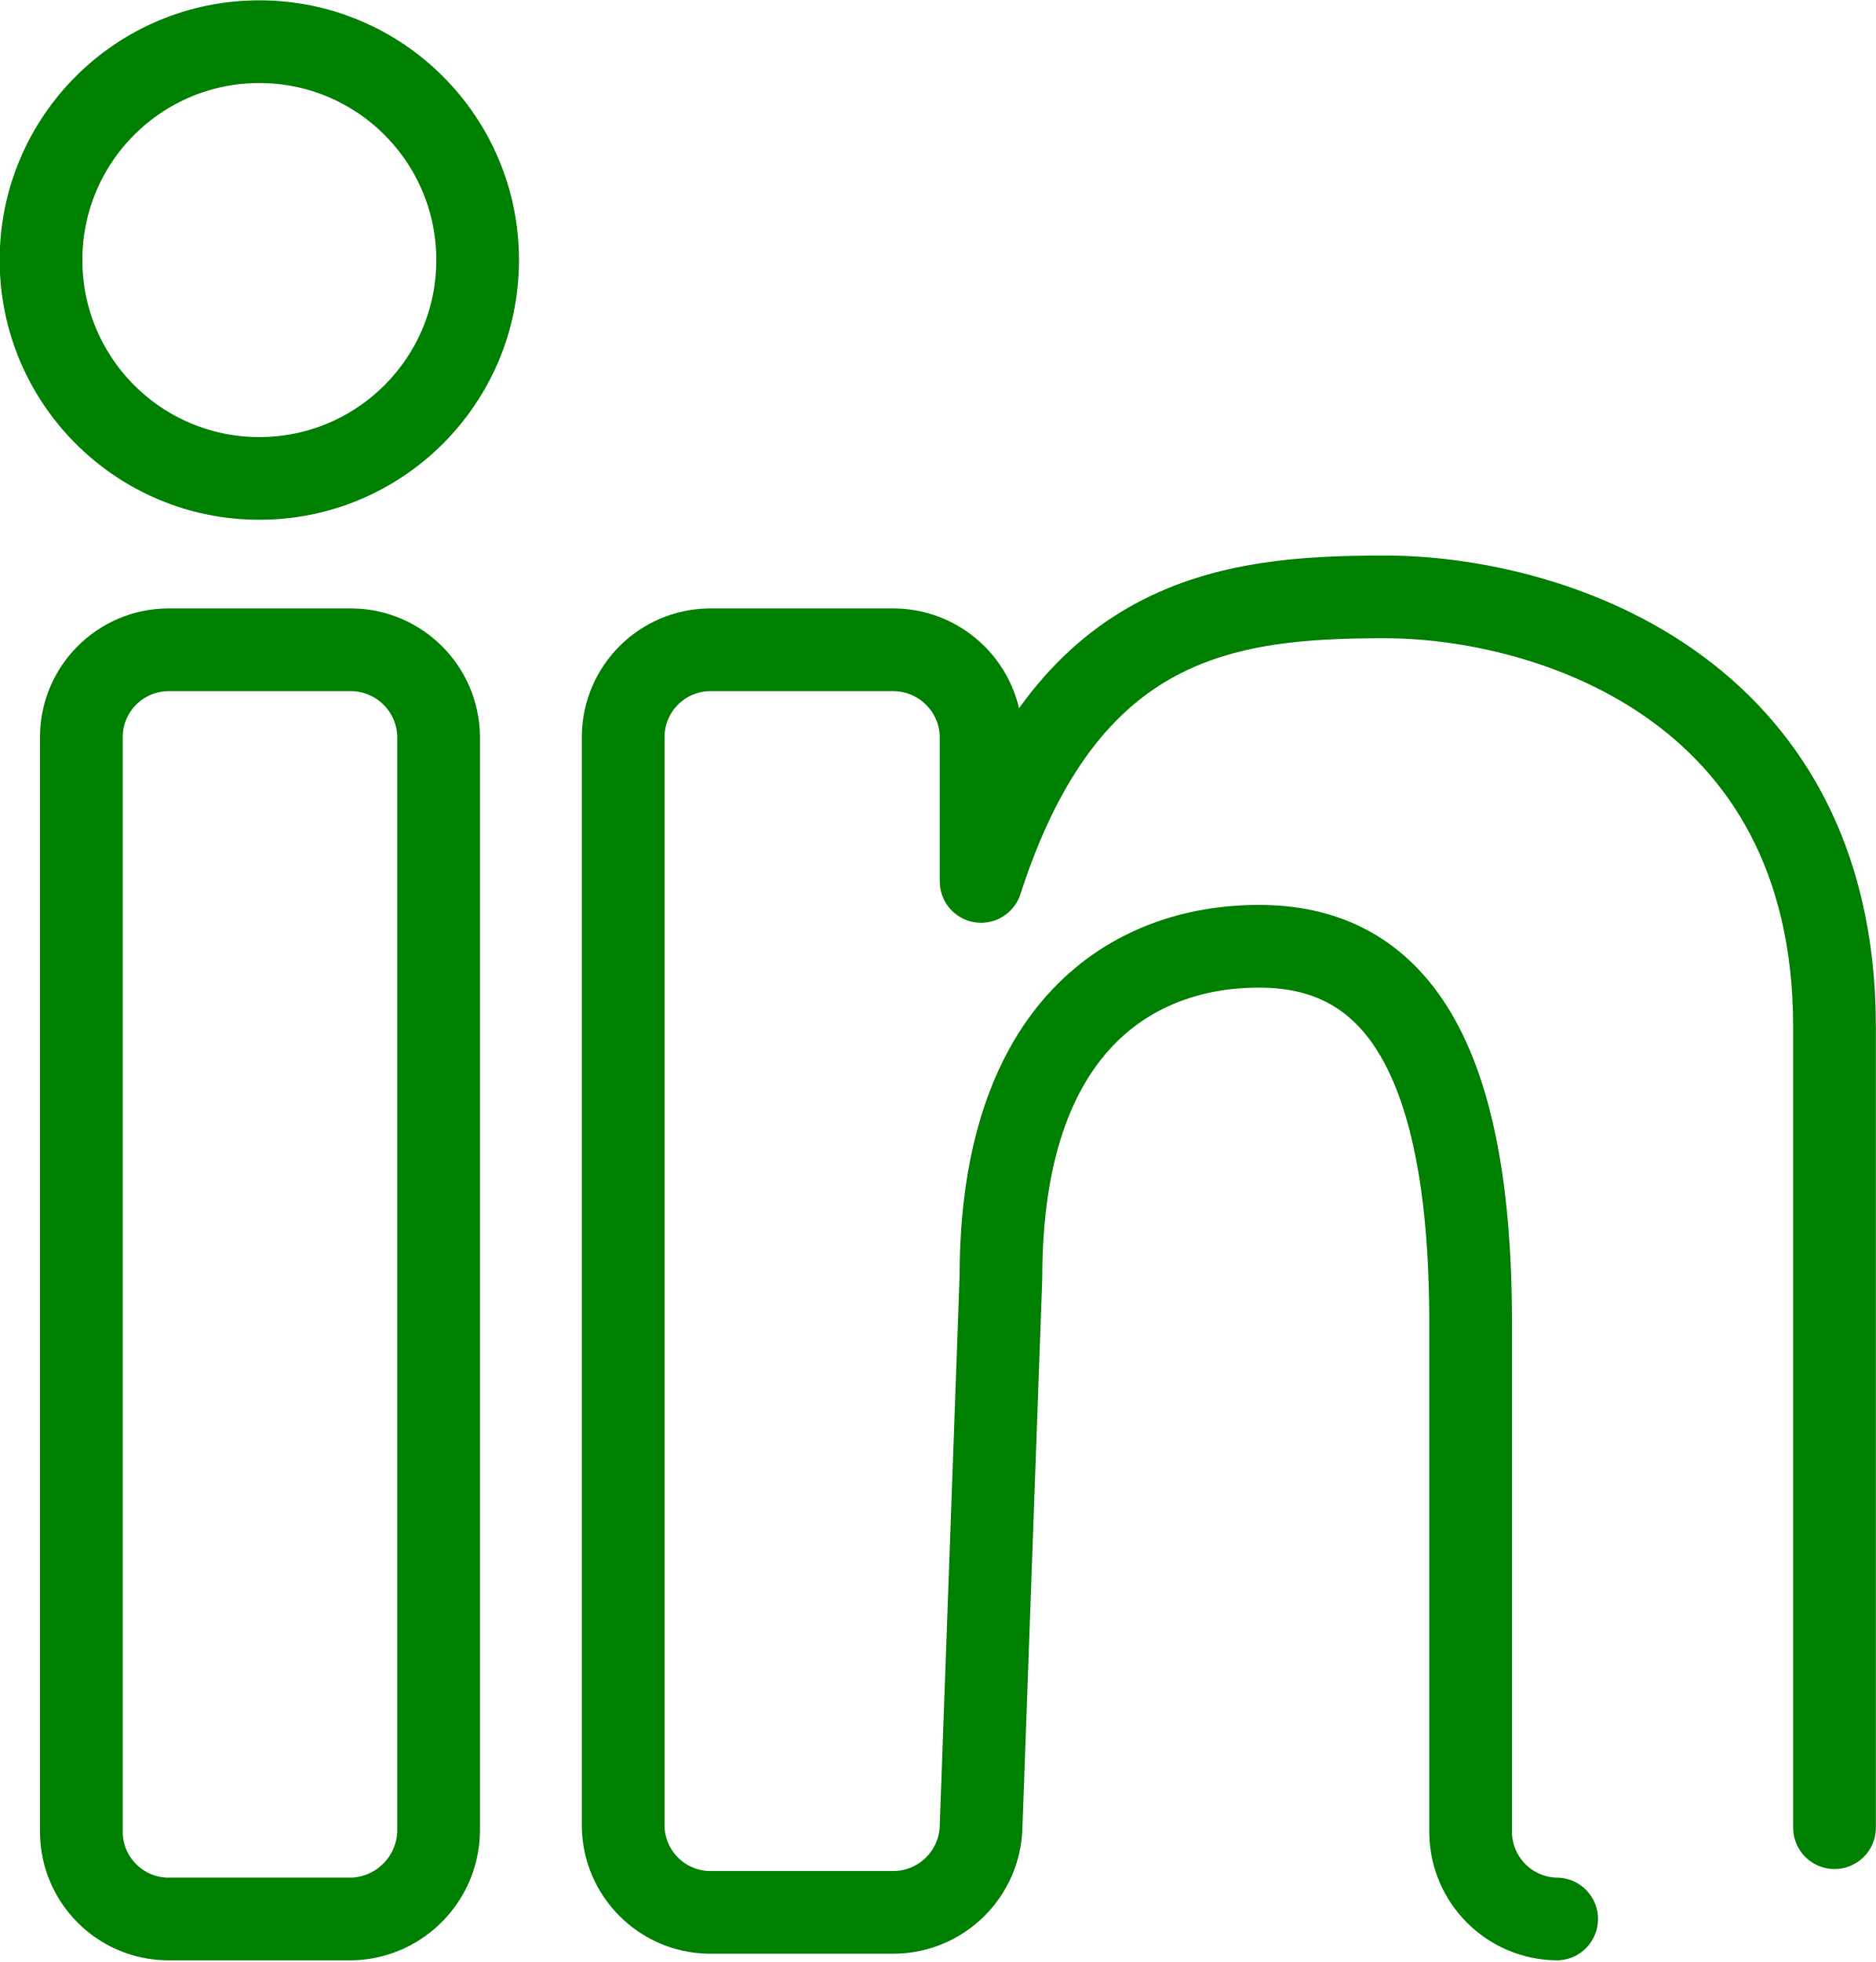
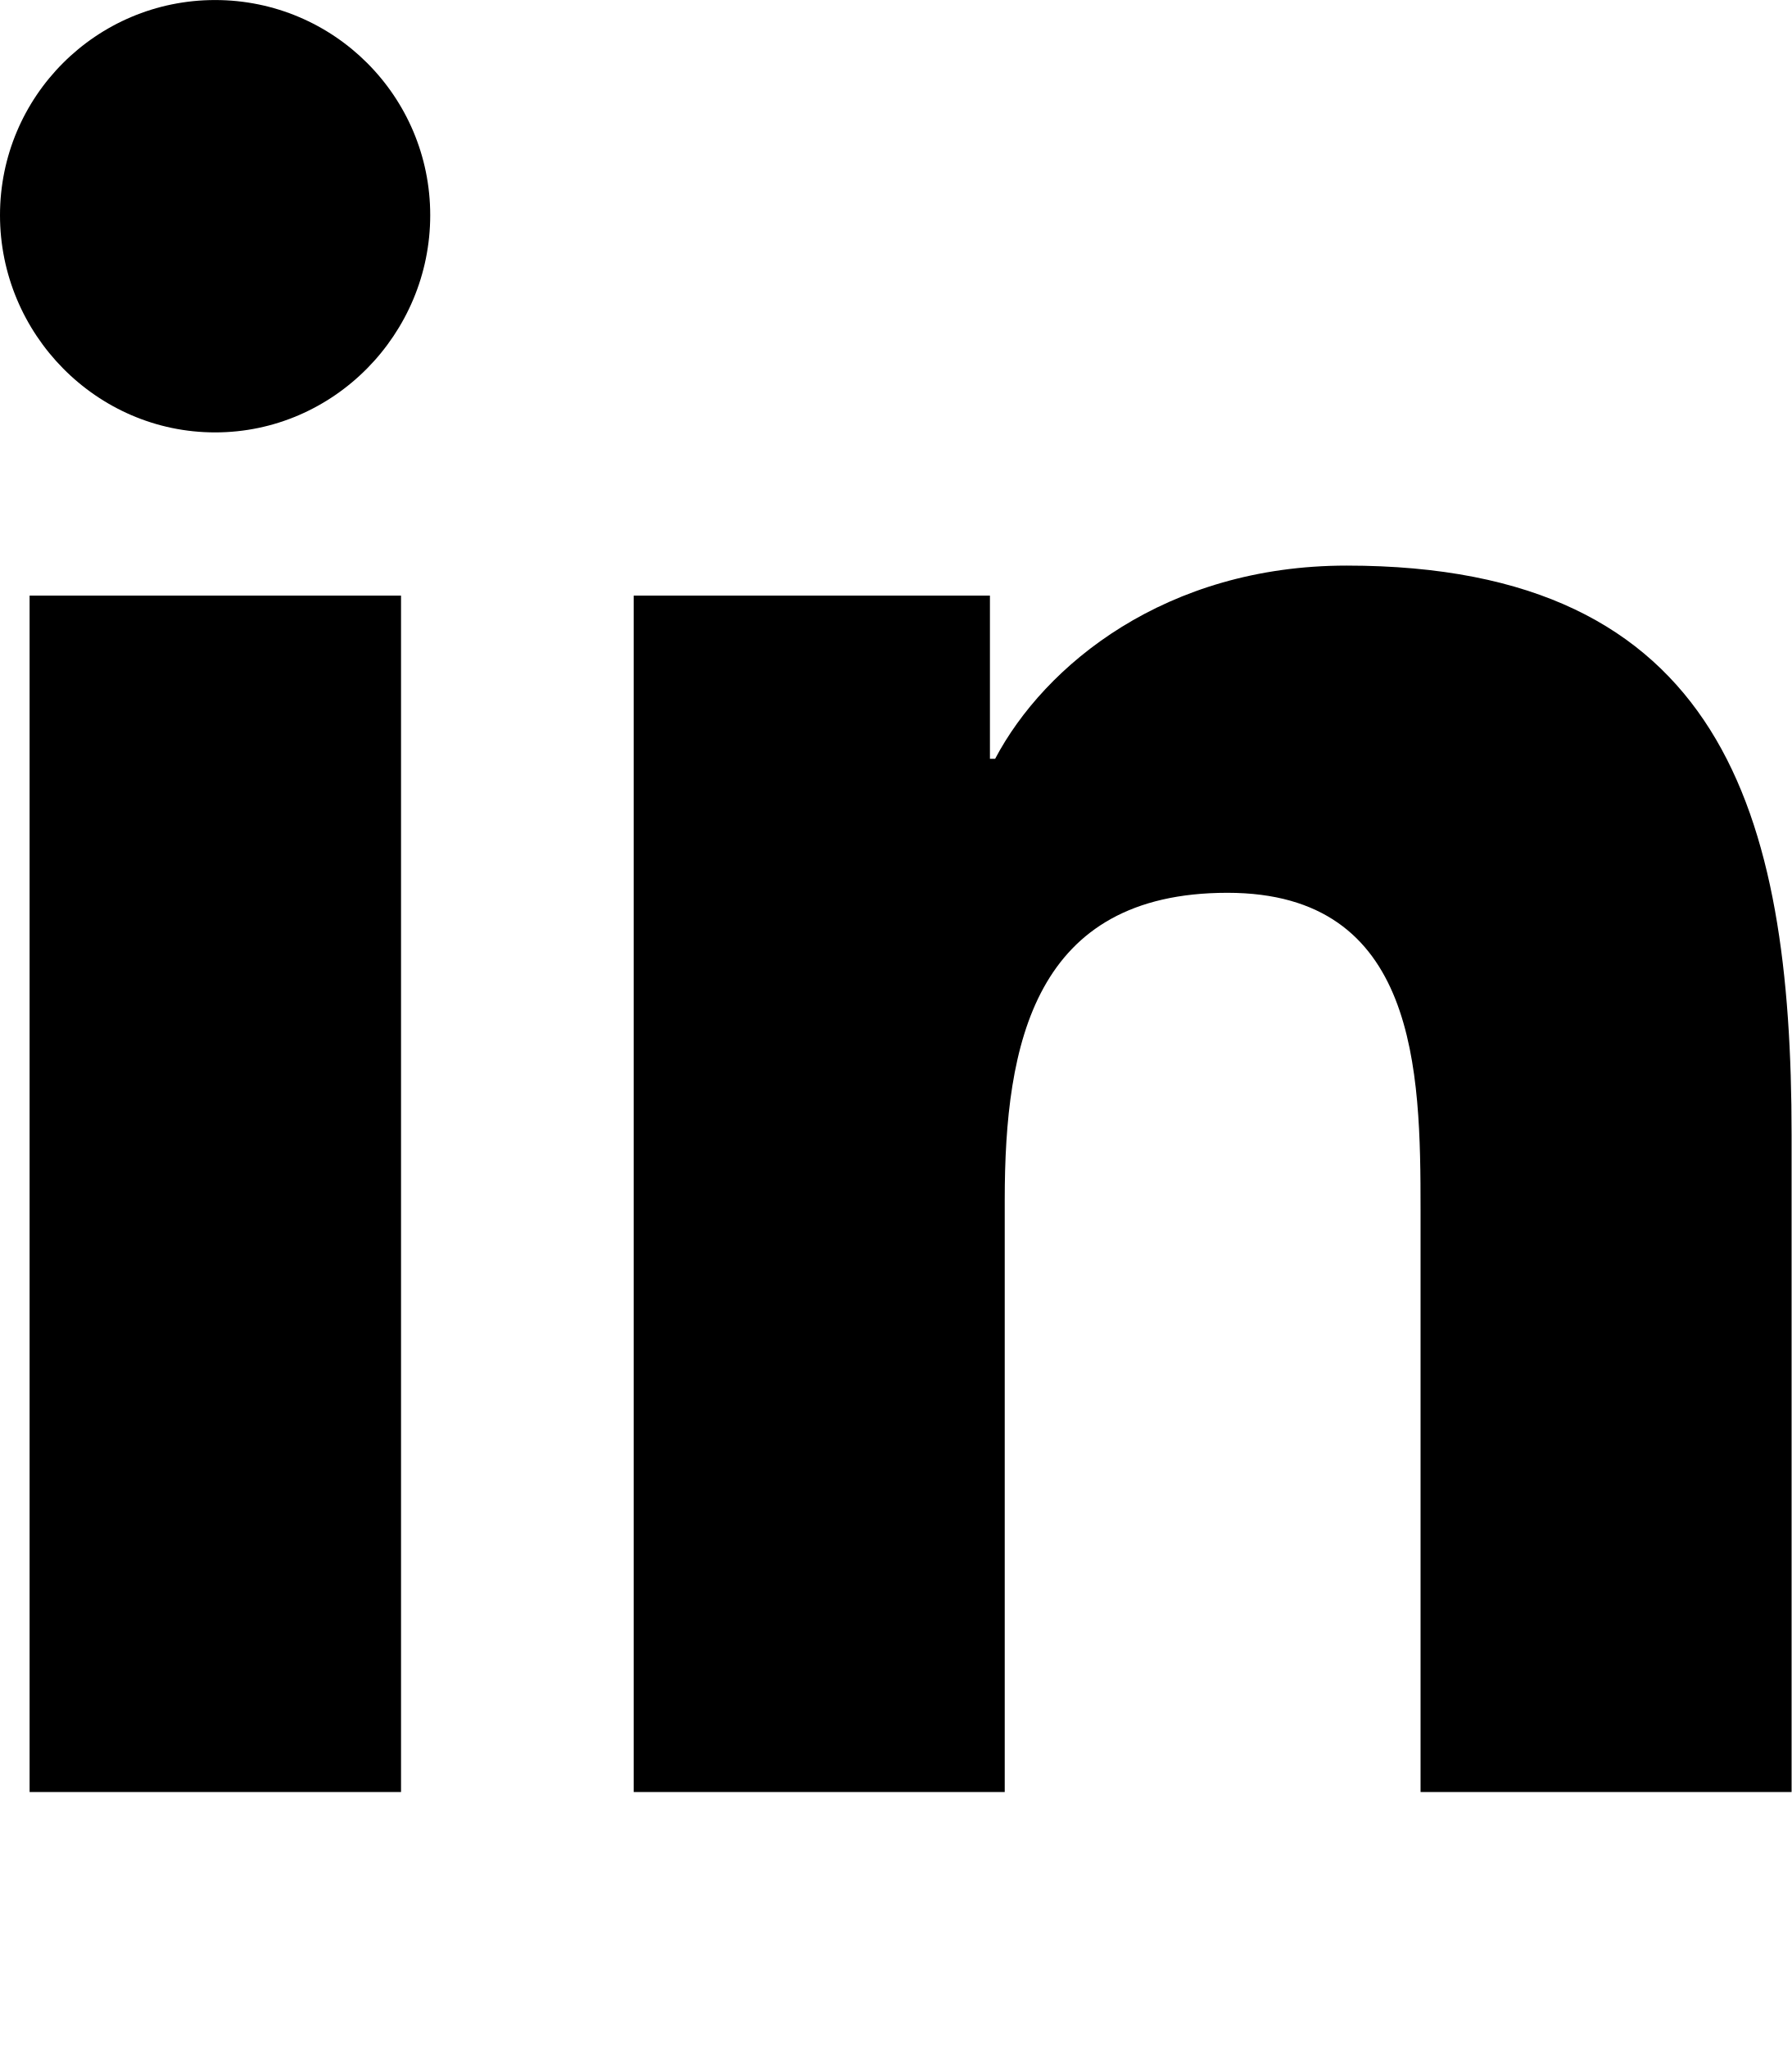
- <svg xmlns="http://www.w3.org/2000/svg" viewBox="0 0 28.35 29.65">
-   <circle cx="3.92" cy="3.93" r="3.3" fill="none" stroke="green" stroke-linecap="round" stroke-linejoin="round" stroke-width="1.25" />
-   <path d="M23.53,29a1.32,1.32,0,0,1-1.3-1.29V20c0-4.3-1.3-5.7-3.2-5.7s-3.9,1.2-3.9,5l-.3,8.3a1.33,1.33,0,0,1-1.31,1.3h-2.8a1.32,1.32,0,0,1-1.3-1.3V11.12a1.32,1.32,0,0,1,1.3-1.3h2.8a1.33,1.33,0,0,1,1.31,1.3v2.2c1.29-4,3.7-4.3,6.1-4.3s6.8,1.3,6.8,6.5v12.1" fill="none" stroke="green" stroke-linecap="round" stroke-linejoin="round" stroke-width="1.25" />
-   <path d="M5.33,29H2.53a1.32,1.32,0,0,1-1.3-1.29V11.12a1.32,1.32,0,0,1,1.3-1.3h2.8a1.33,1.33,0,0,1,1.3,1.3v16.5A1.35,1.35,0,0,1,5.33,29Z" fill="none" stroke="green" stroke-linecap="round" stroke-linejoin="round" stroke-width="1.25" />
+ <svg xmlns="http://www.w3.org/2000/svg" aria-hidden="true" focusable="false" data-prefix="fab" data-icon="linkedin-in" class="" role="img" viewBox="0 0 448 512">
+   <path fill="currentColor" d="M100.28 448H7.4V148.9h92.88zM53.79 108.1C24.09 108.1 0 83.5 0 53.8a53.79 53.79 0 0 1 107.58 0c0 29.7-24.1 54.3-53.79 54.3zM447.9 448h-92.68V302.4c0-34.7-.7-79.2-48.29-79.2-48.29 0-55.69 37.7-55.69 76.7V448h-92.78V148.9h89.08v40.8h1.3c12.4-23.5 42.69-48.3 87.88-48.3 94 0 111.28 61.9 111.28 142.3V448z" />
</svg>
